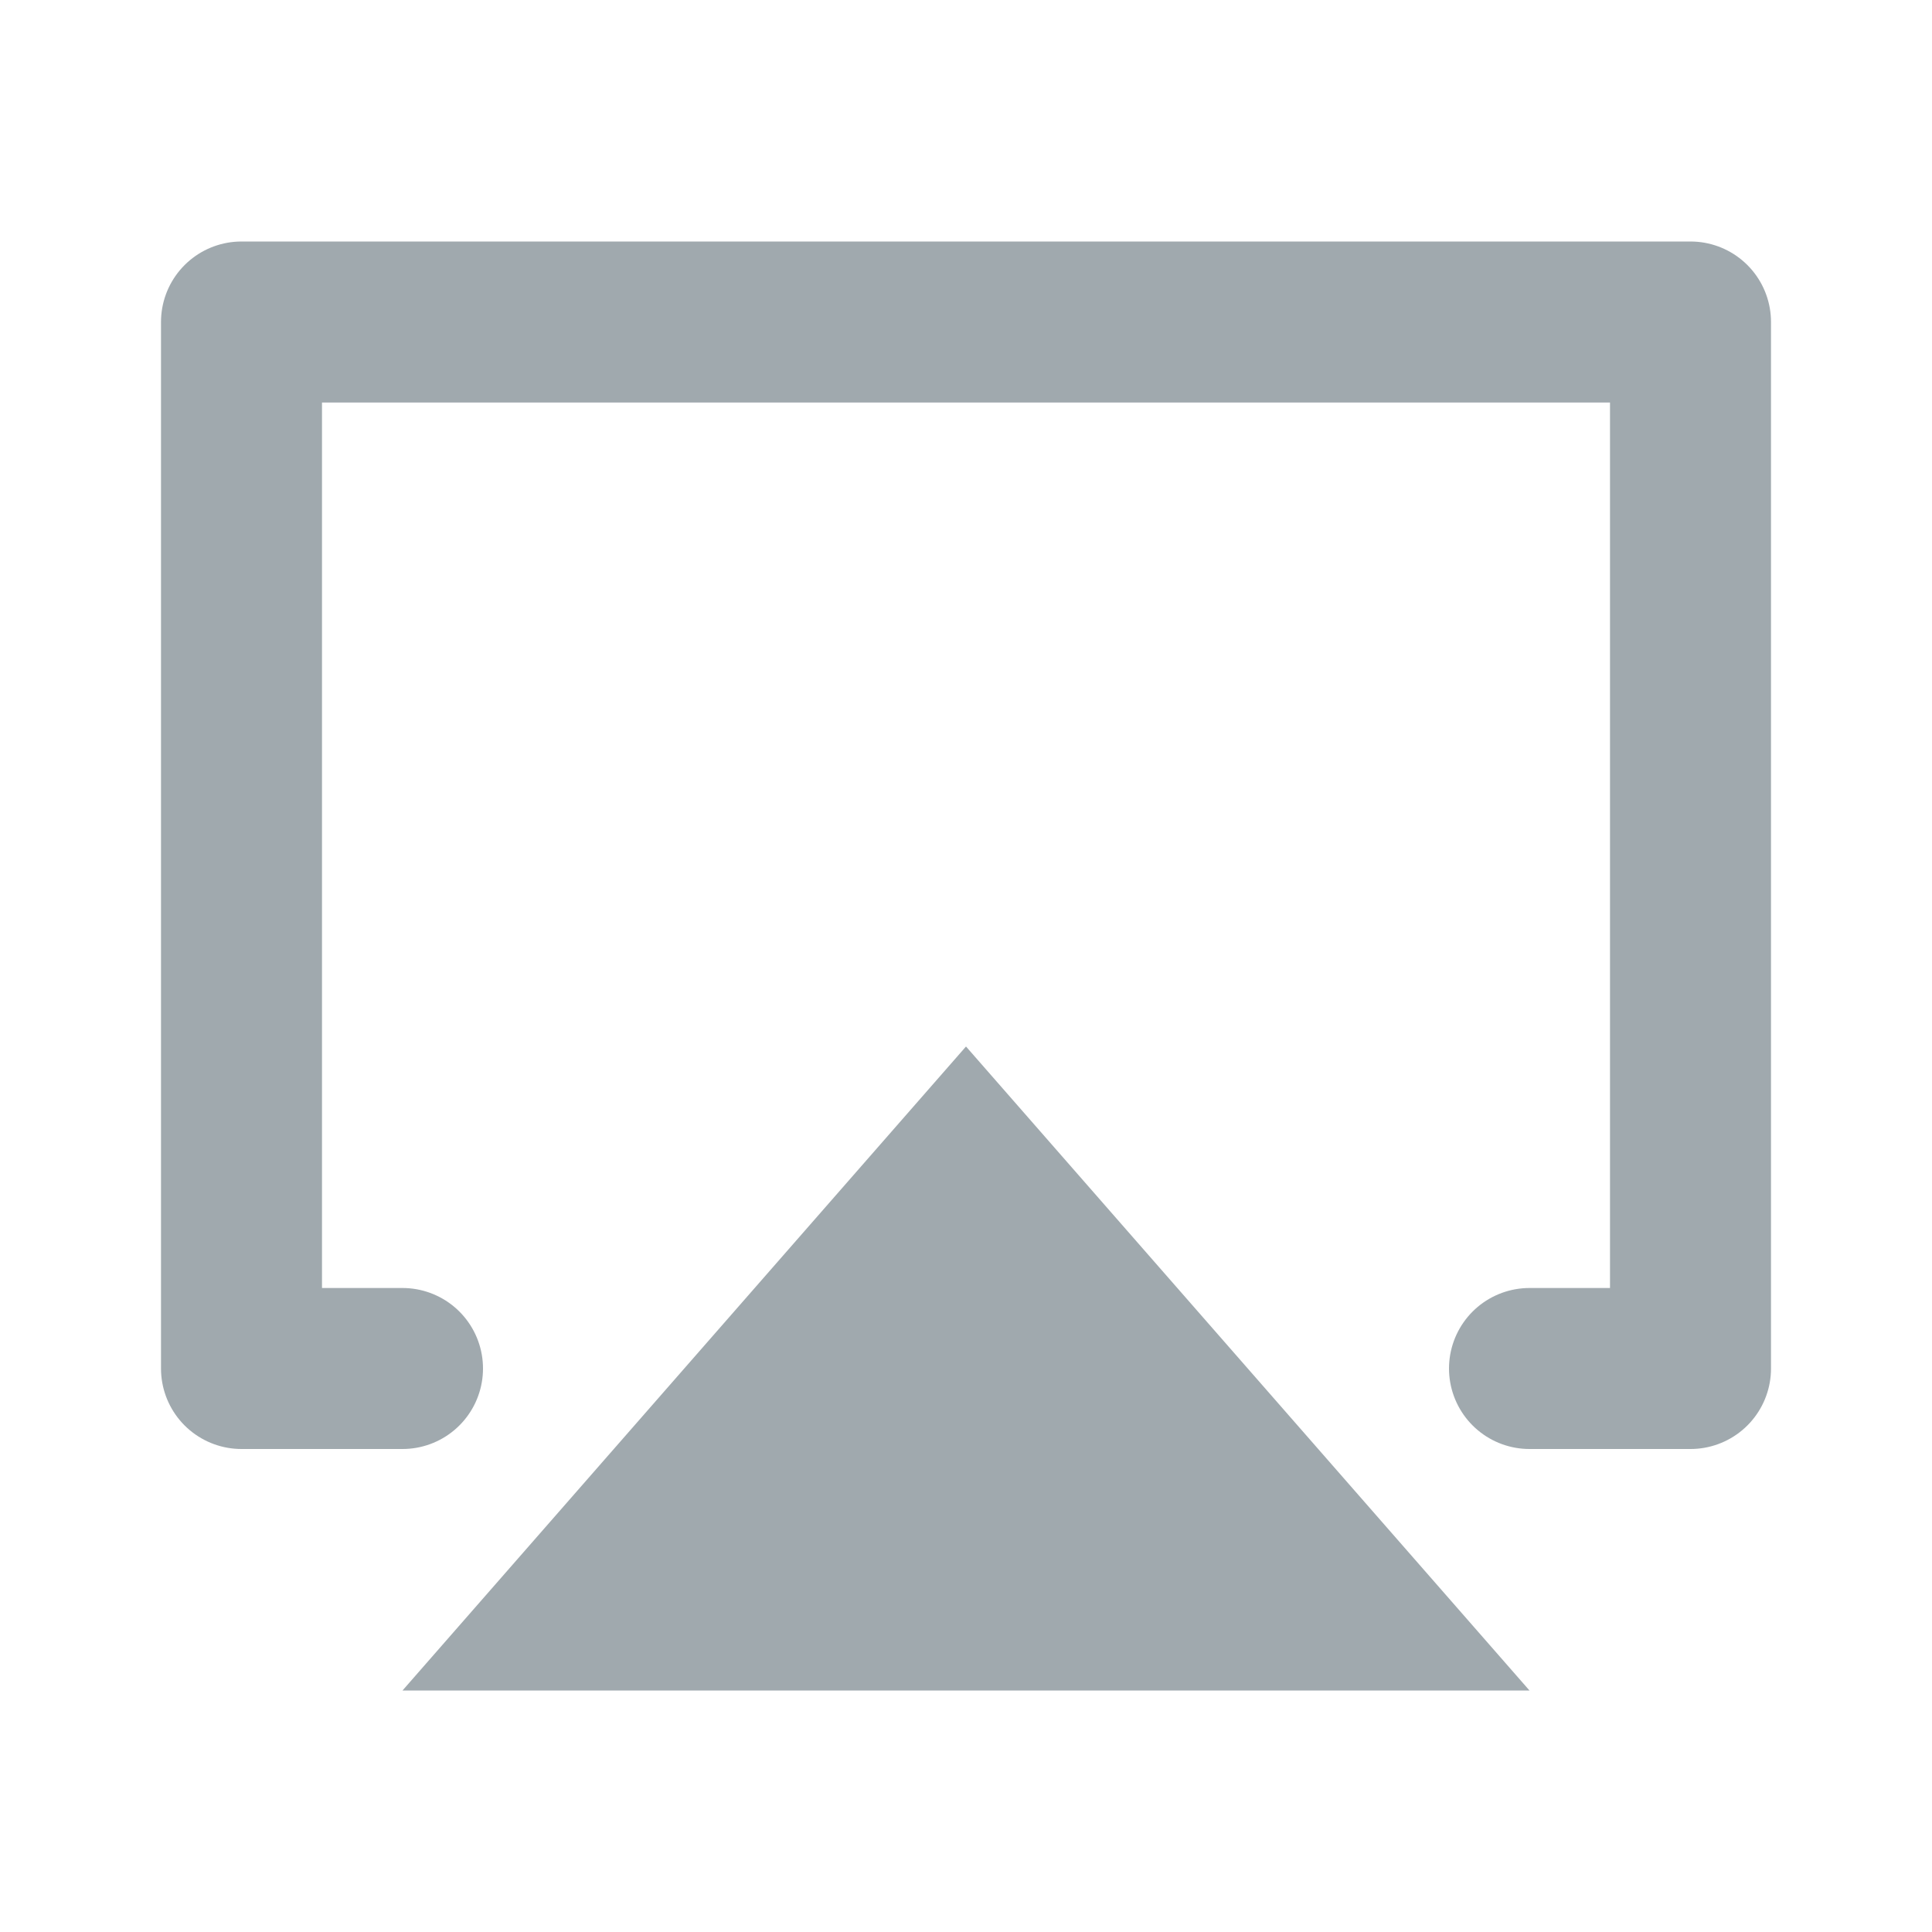
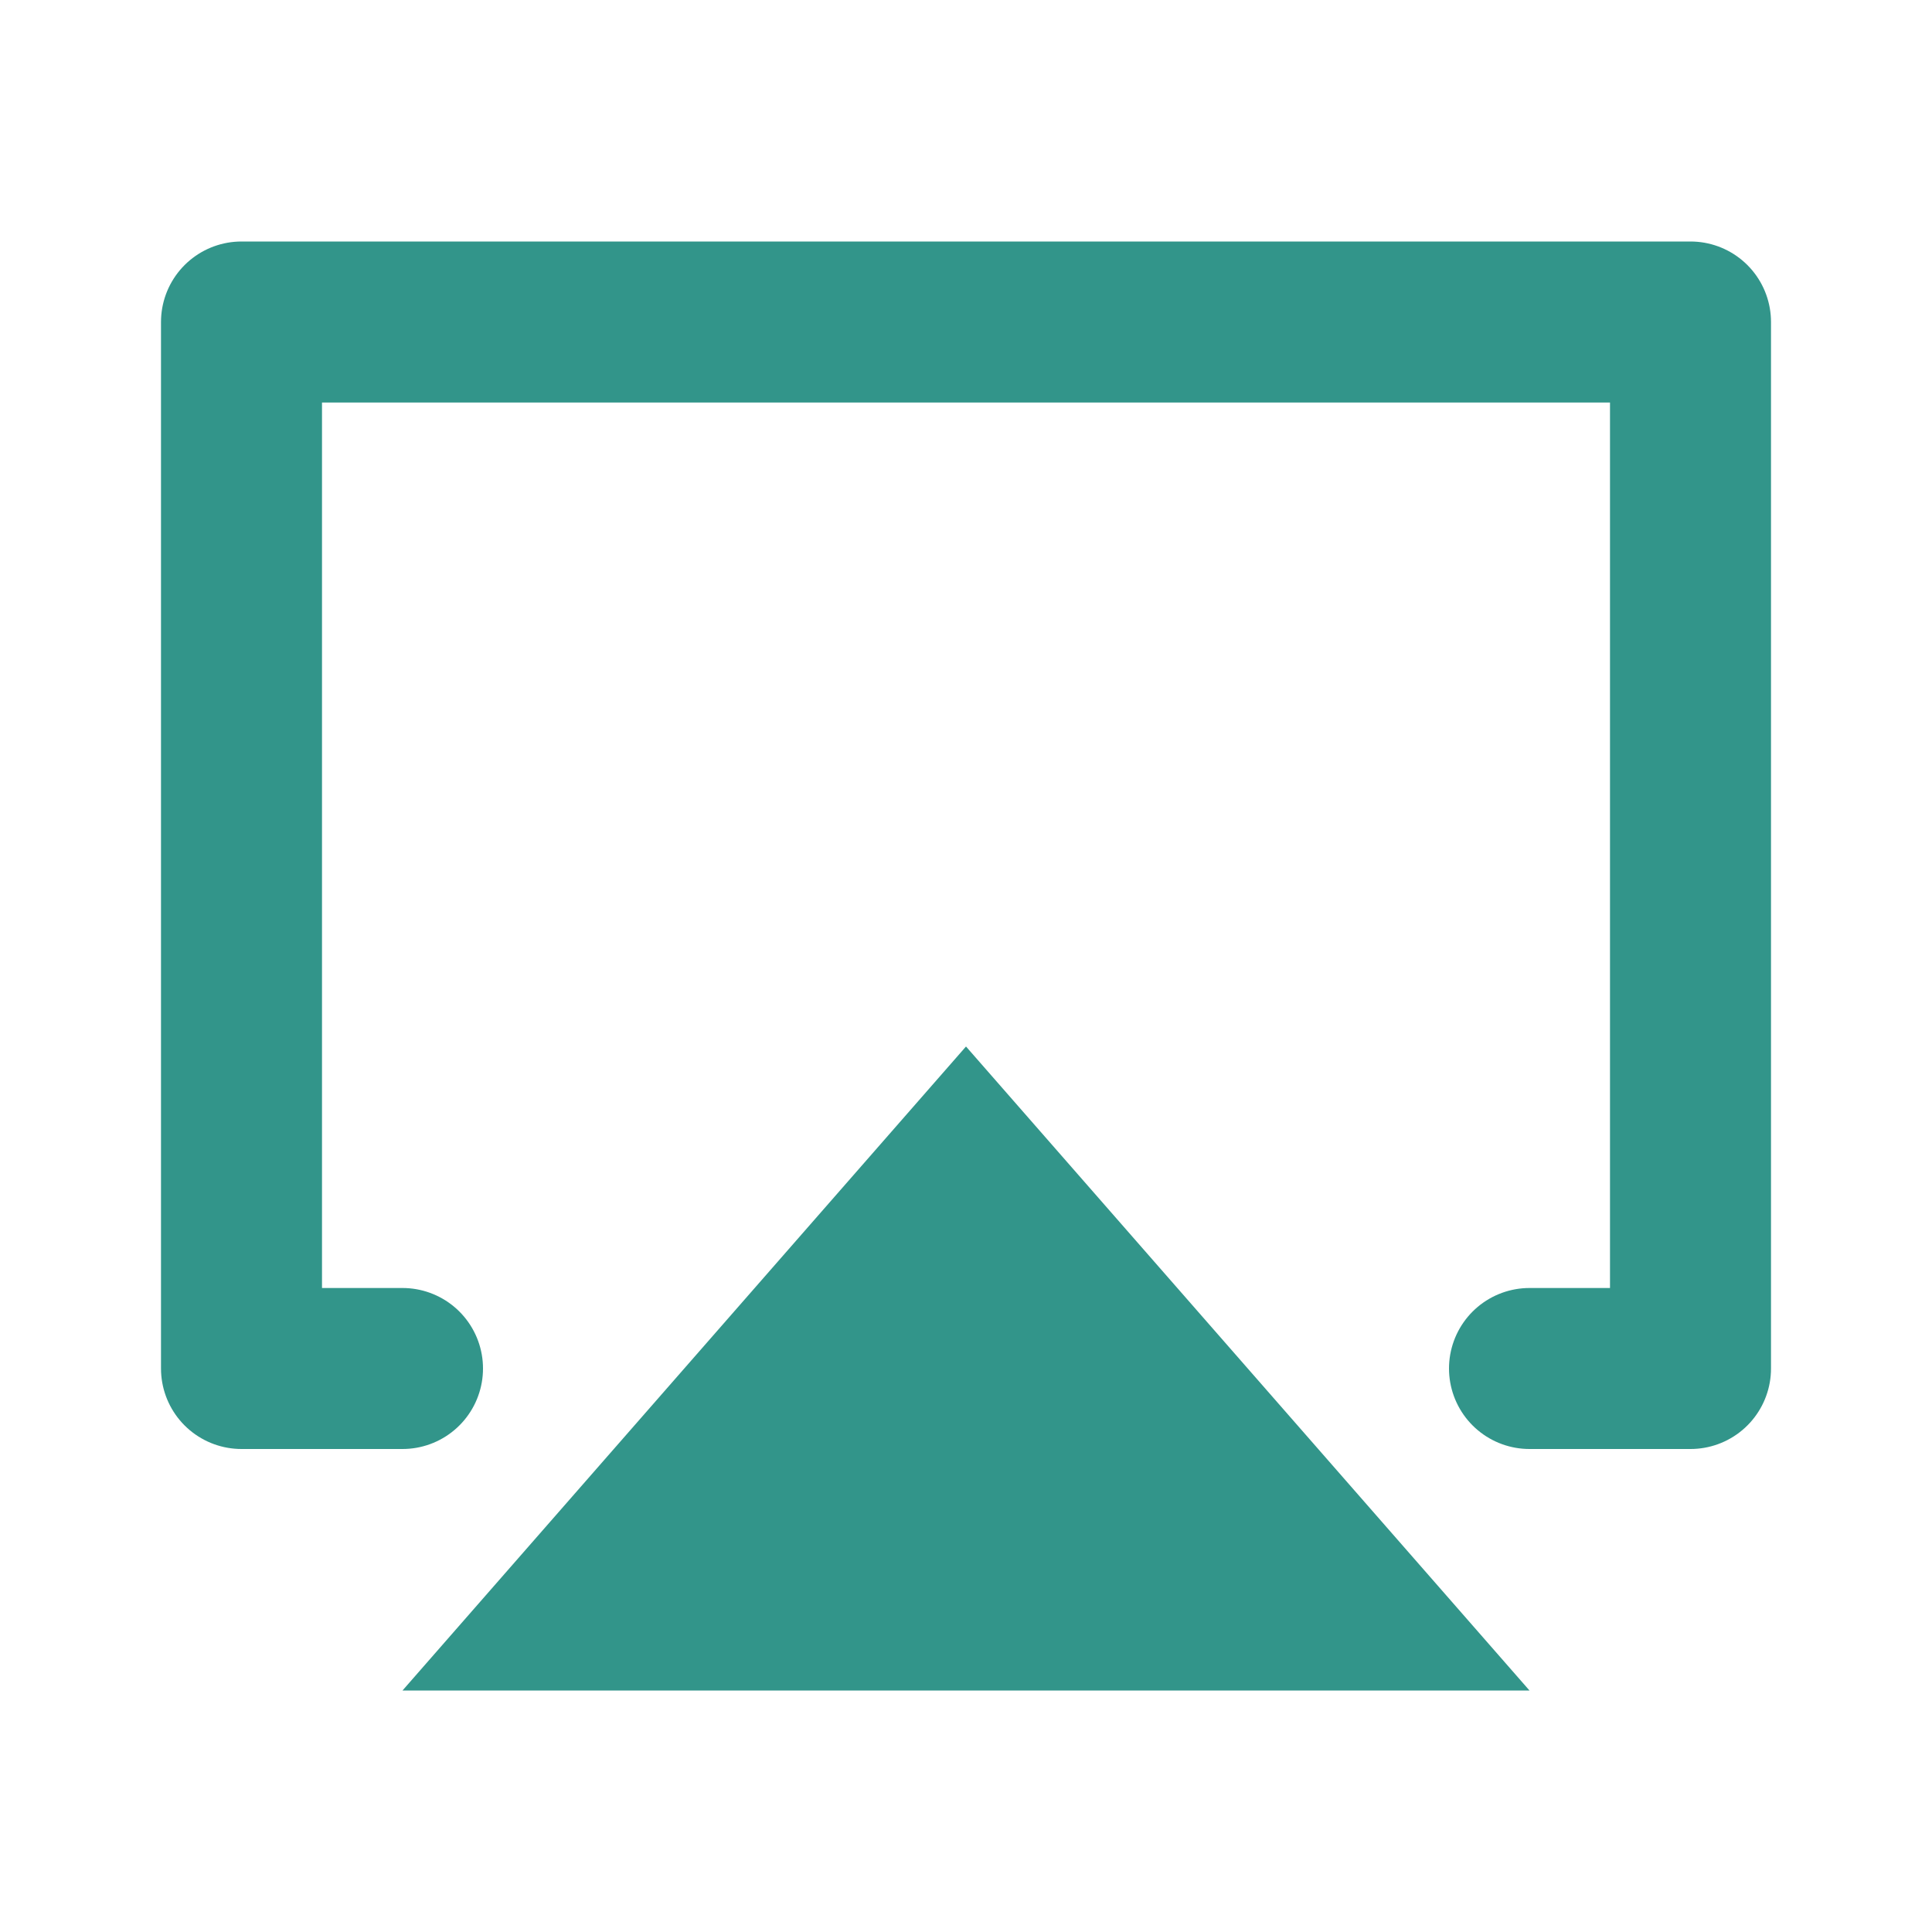
<svg xmlns="http://www.w3.org/2000/svg" width="24" height="24" viewBox="0 0 24 24">
-   <path d="M5 17H3V4h18v13h-2" fill="none" stroke="#a0a9ae" stroke-width="2" stroke-linecap="round" stroke-linejoin="round" />
-   <path d="M12 13l7 8H5z" fill="#a0a9ae" />
+   <path d="M5 17H3V4h18v13h-2" fill="none" stroke="#32958a" stroke-width="2" stroke-linecap="round" stroke-linejoin="round" />
+   <path d="M12 13l7 8H5z" fill="#32958a" />
</svg>
